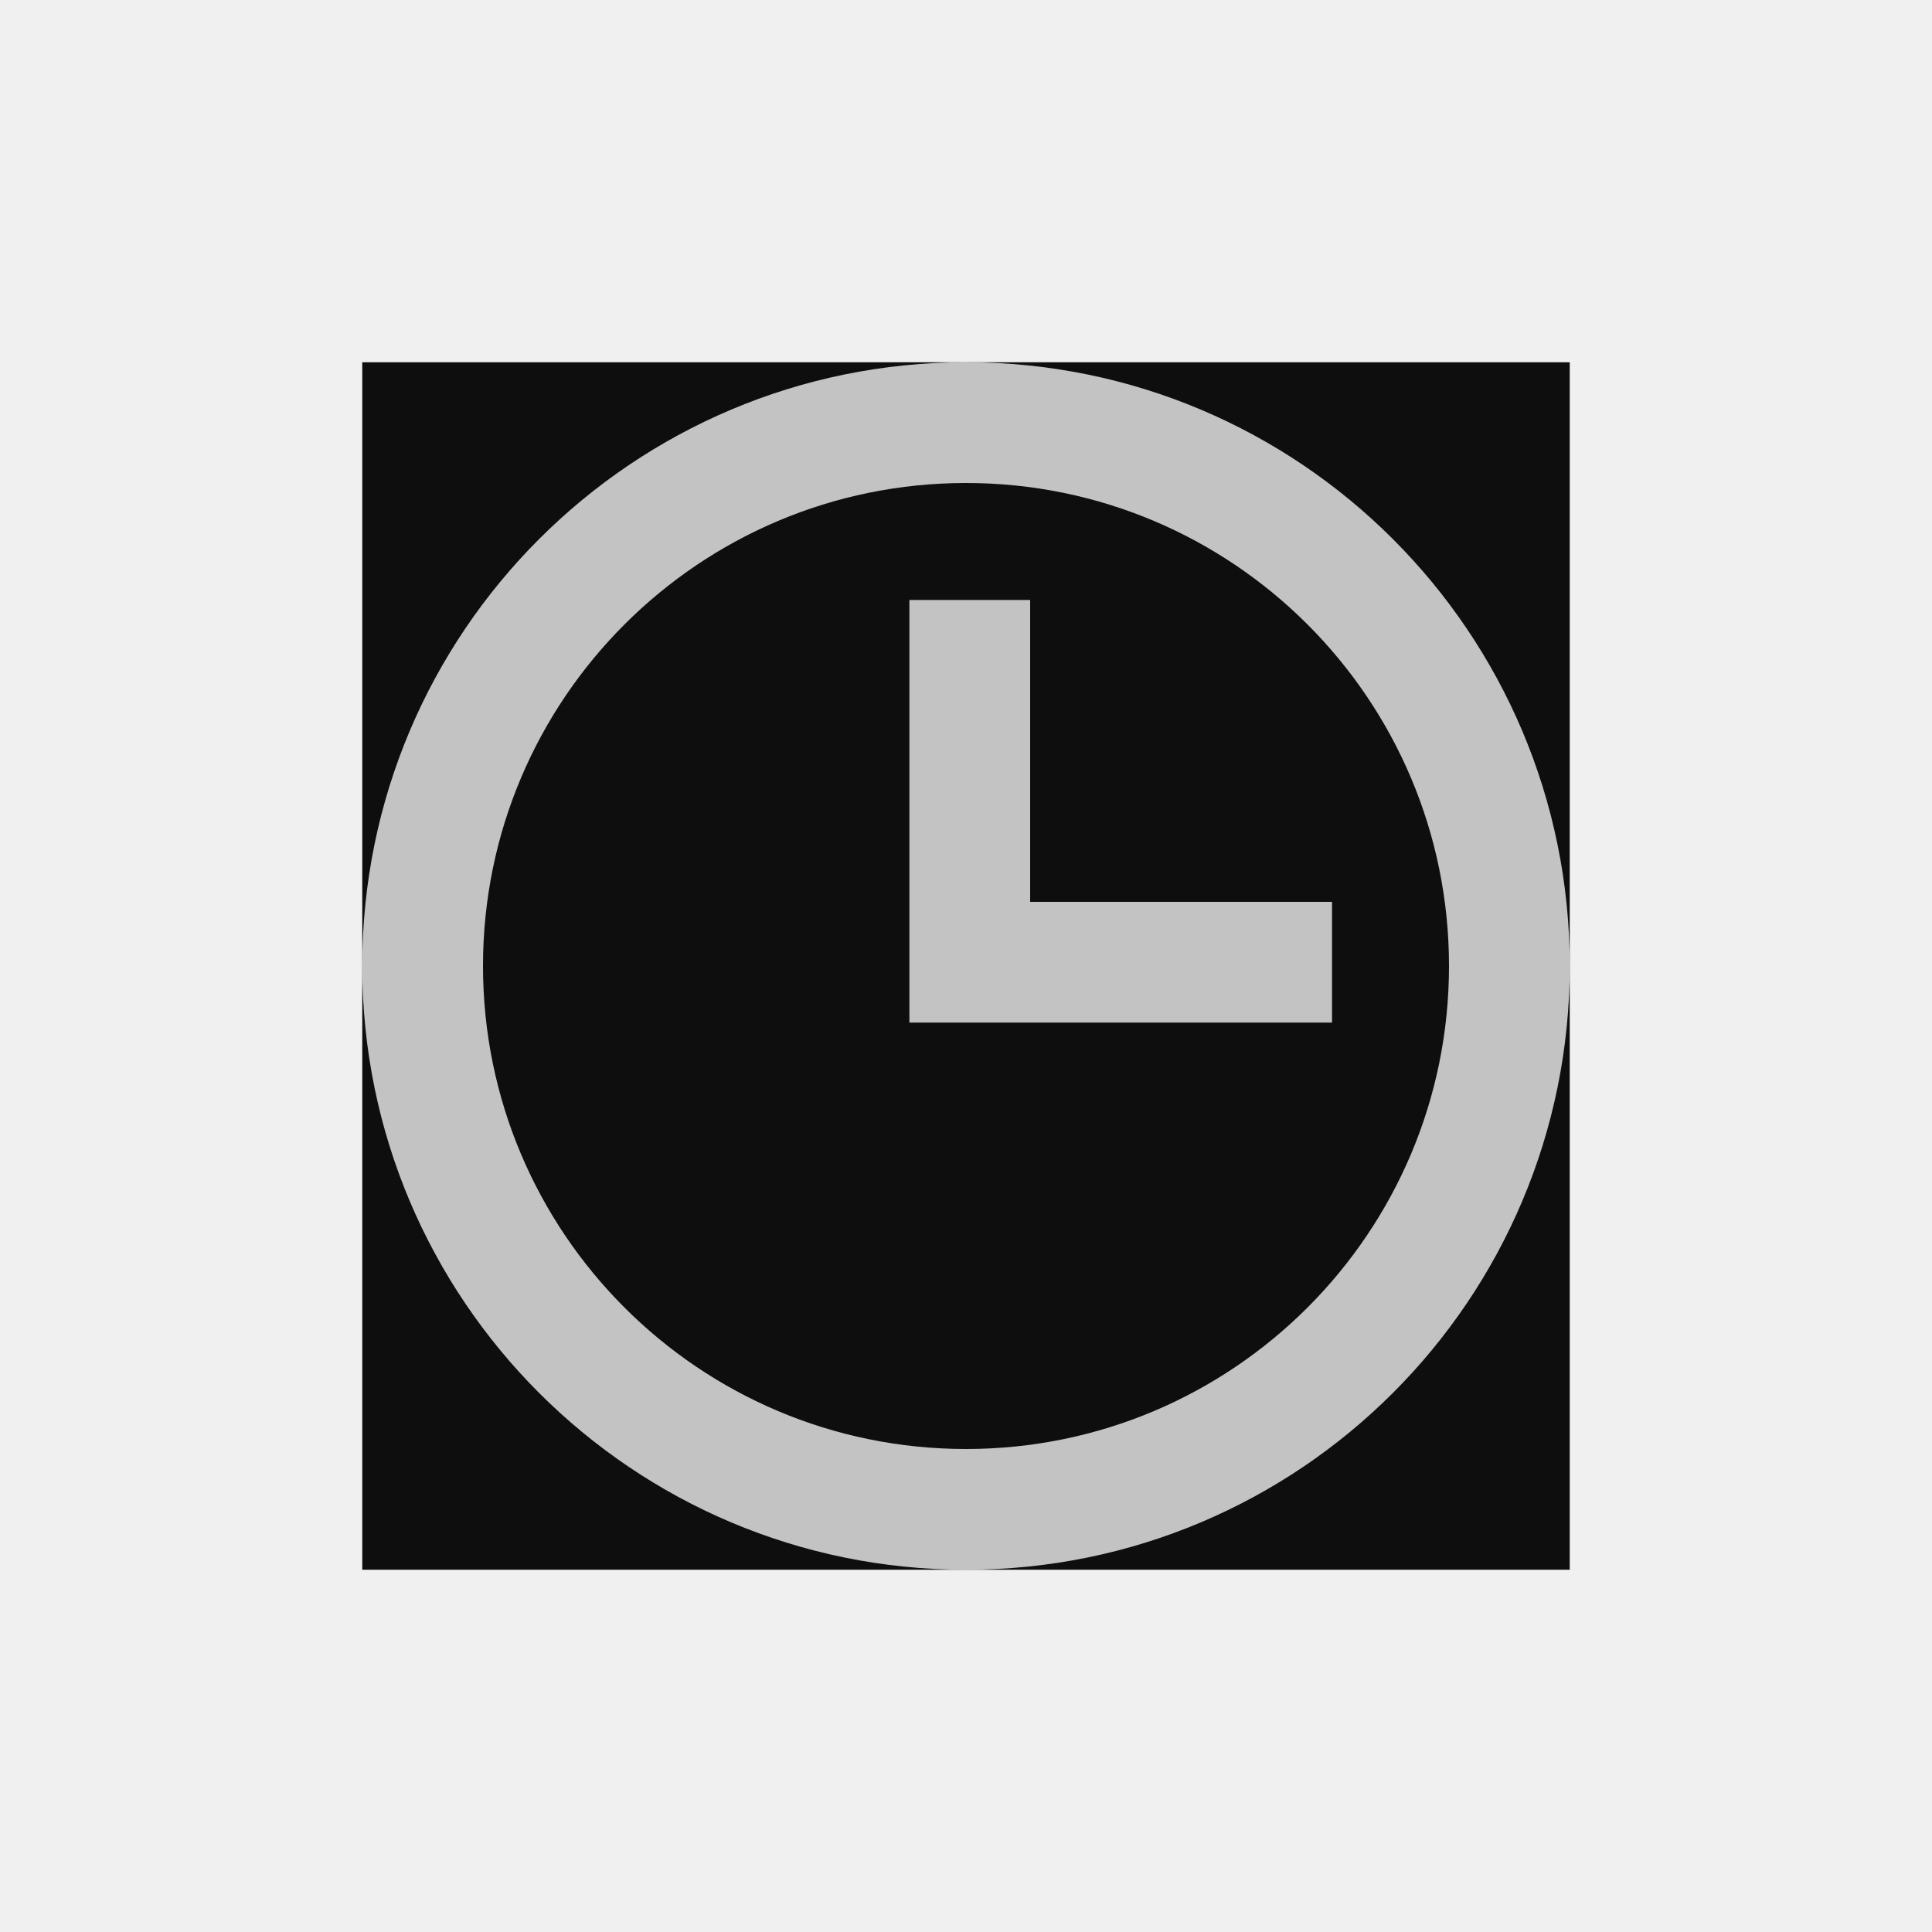
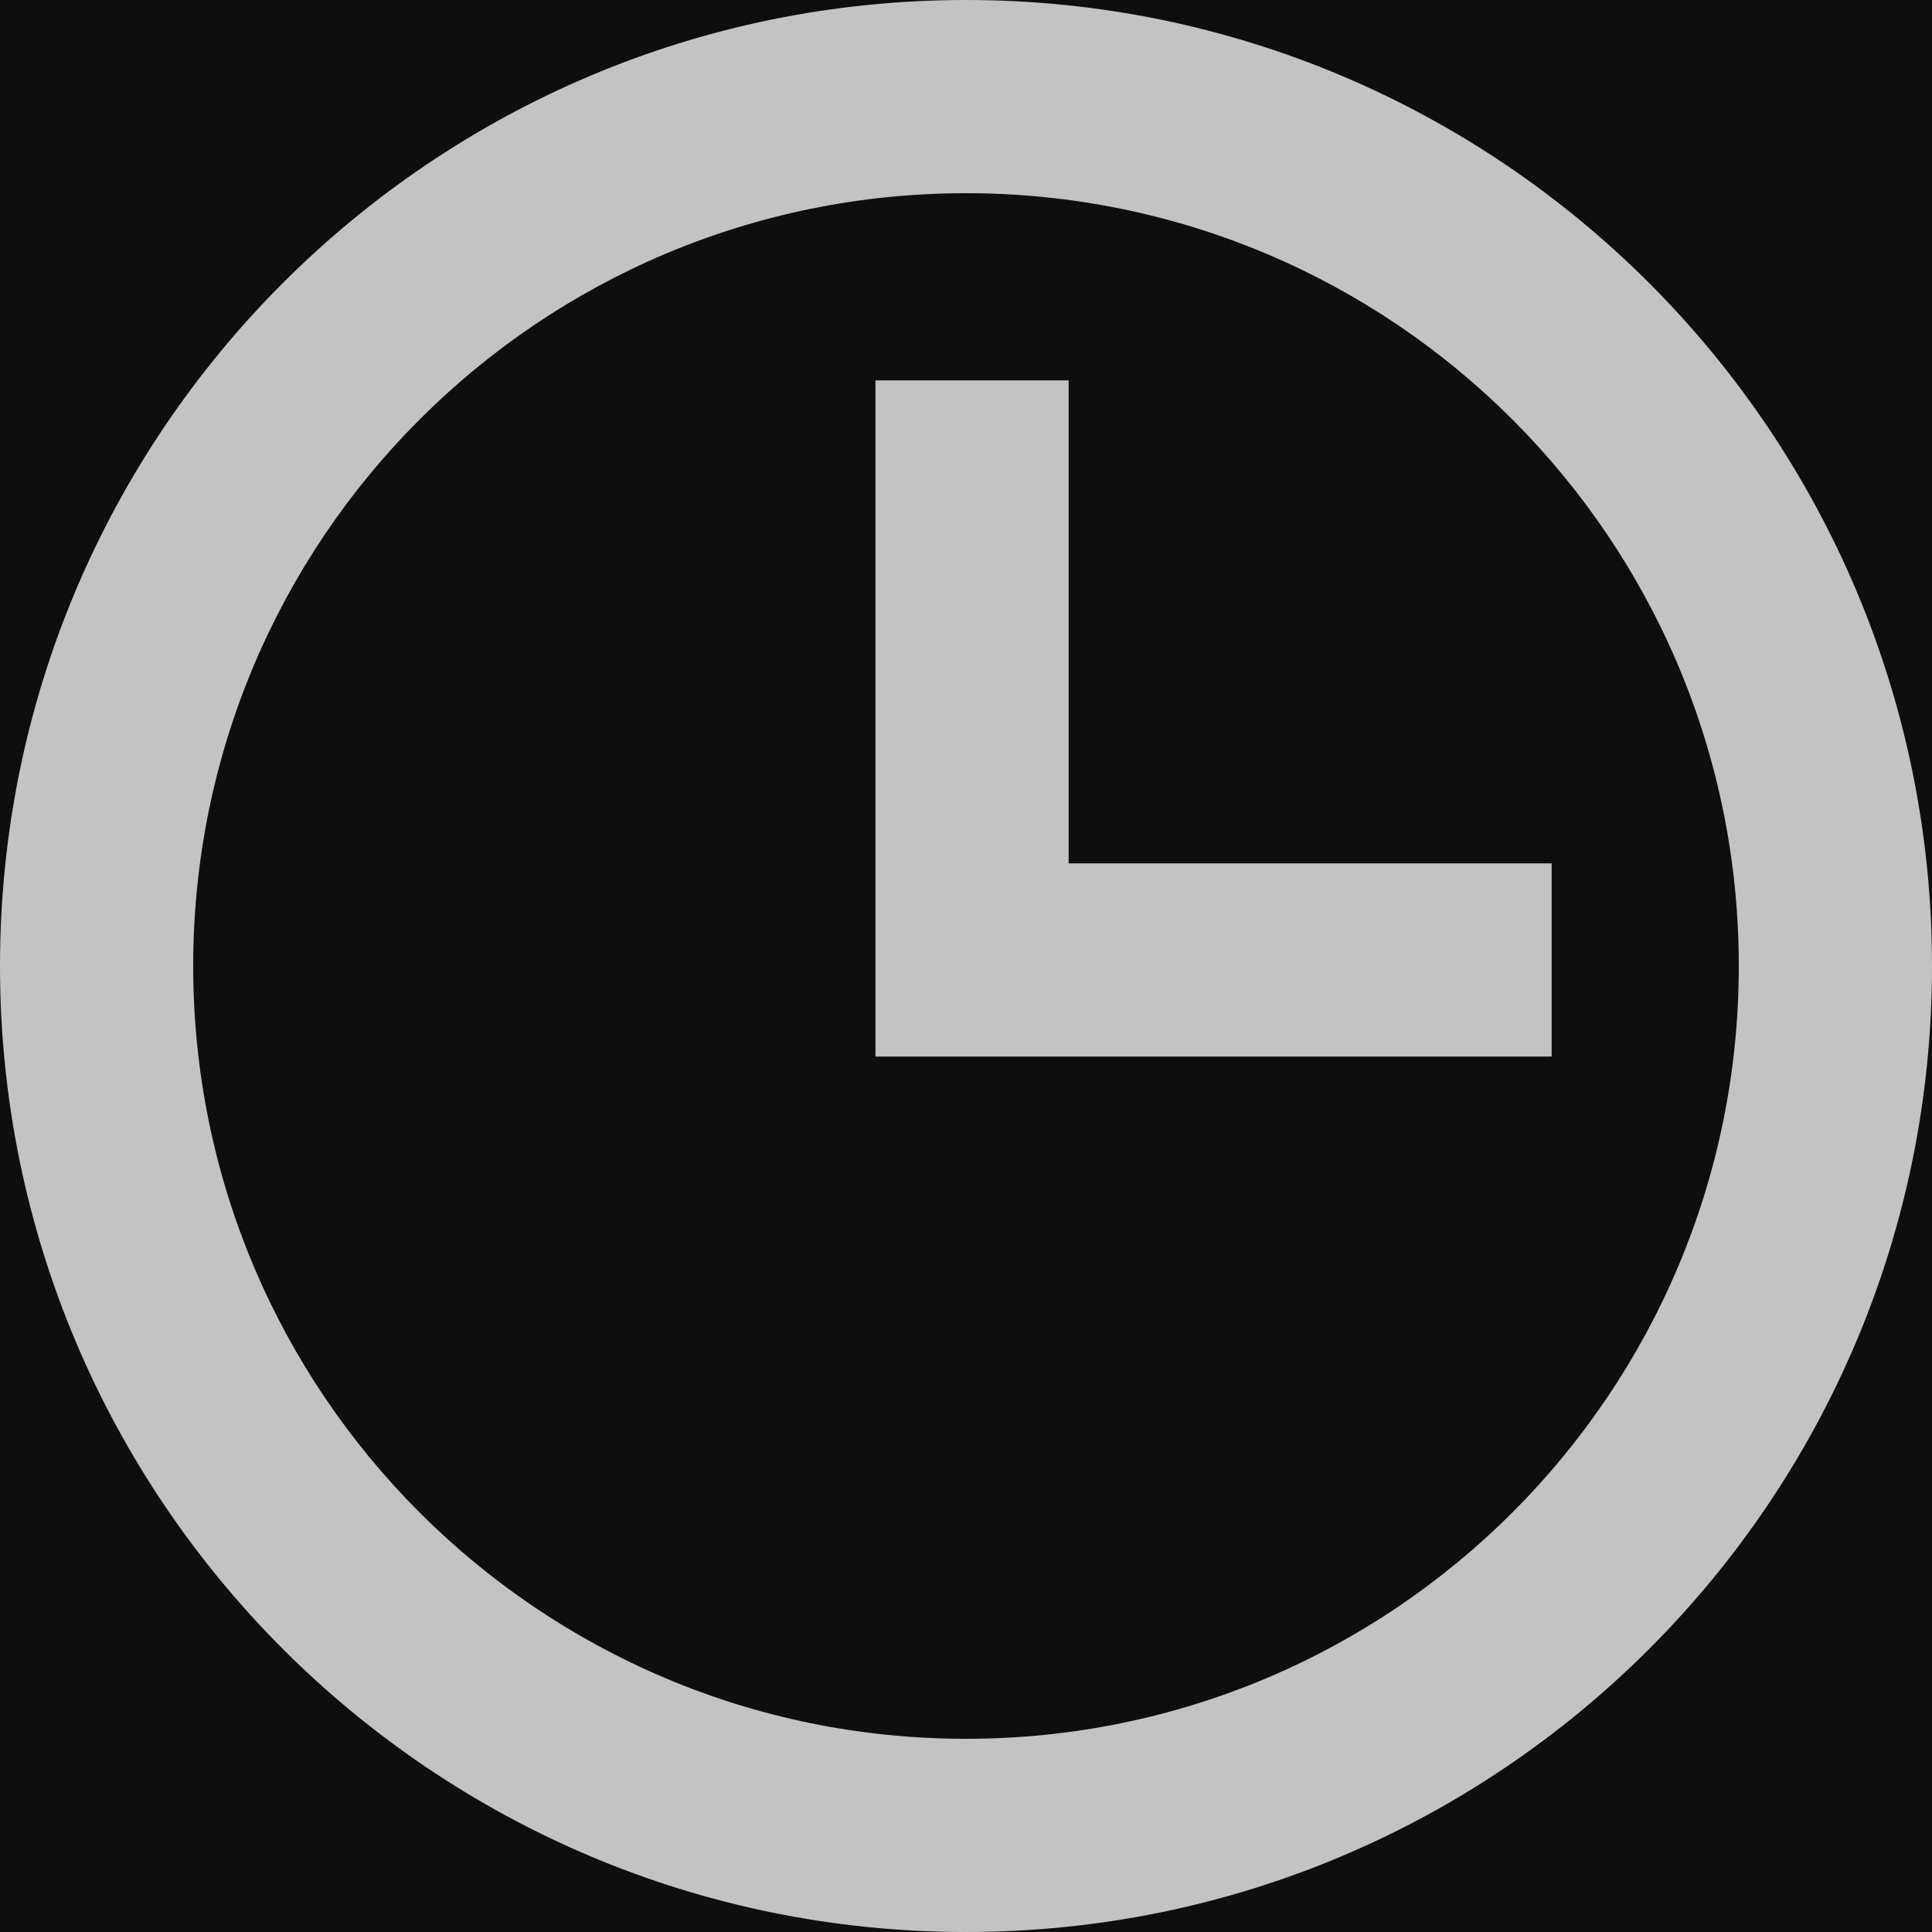
- <svg xmlns="http://www.w3.org/2000/svg" xmlns:xlink="http://www.w3.org/1999/xlink" width="1024" height="1024" id="svg2" version="1.1">
+ <svg xmlns="http://www.w3.org/2000/svg" xmlns:xlink="http://www.w3.org/1999/xlink" width="24" height="24" id="svg2" version="1.1">
  <defs id="defs4">
    <linearGradient id="linearGradient4946">
      <stop style="stop-color:#fff9ff;stop-opacity:0;" offset="0" id="stop4948" />
      <stop style="stop-color:#969696;stop-opacity:0.274;" offset="1" id="stop4950" />
    </linearGradient>
    <linearGradient id="linearGradient4898">
      <stop style="stop-color:#ffffff;stop-opacity:1;" offset="0" id="stop4900" />
      <stop style="stop-color:#ffffff;stop-opacity:0" offset="1" id="stop4902" />
    </linearGradient>
    <linearGradient id="linearGradient4268">
      <stop id="stop4270" offset="0" style="stop-color:#ffd300;stop-opacity:0;" />
      <stop id="stop4272" offset="1" style="stop-color:#ff9400;stop-opacity:0.538;" />
    </linearGradient>
    <linearGradient id="linearGradient4073">
      <stop style="stop-color:#ffd300;stop-opacity:0.682;" offset="0" id="stop4075" />
      <stop style="stop-color:#ffae00;stop-opacity:0.684;" offset="1" id="stop4077" />
    </linearGradient>
    <linearGradient id="linearGradient4043">
      <stop style="stop-color:#ffac00;stop-opacity:0.65;" offset="0" id="stop4045" />
      <stop style="stop-color:#ffa100;stop-opacity:0.855;" offset="1" id="stop4047" />
    </linearGradient>
    <linearGradient id="linearGradient4501">
      <stop style="stop-color:#fff5c6;stop-opacity:1;" offset="0" id="stop4503" />
      <stop style="stop-color:#ffd200;stop-opacity:0;" offset="1" id="stop4505" />
    </linearGradient>
    <linearGradient id="linearGradient4413">
      <stop style="stop-color:#ffd300;stop-opacity:0;" offset="0" id="stop4415" />
      <stop style="stop-color:#ffaa00;stop-opacity:1;" offset="1" id="stop4417" />
    </linearGradient>
    <linearGradient xlink:href="#linearGradient4413" id="linearGradient4419" x1="273.181" y1="42.943" x2="273.181" y2="477.368" gradientUnits="userSpaceOnUse" gradientTransform="matrix(0.9194159,0,0,0.9194159,21.33916,19.83656)" />
    <clipPath clipPathUnits="userSpaceOnUse" id="clipPath4528">
      <rect ry="74.064" y="61.156" x="58.095" height="398.192" width="398.192" id="rect4530" style="fill:#ffd300;fill-opacity:1;stroke:none" />
    </clipPath>
    <clipPath clipPathUnits="userSpaceOnUse" id="clipPath4534">
      <rect ry="74.064" y="61.156" x="58.095" height="398.192" width="398.192" id="rect4536" style="fill:#ffd300;fill-opacity:1;stroke:none" />
    </clipPath>
    <linearGradient xlink:href="#linearGradient4413" id="linearGradient3132" gradientUnits="userSpaceOnUse" gradientTransform="matrix(0.9194159,0,0,0.9194159,21.33916,19.83656)" x1="273.181" y1="42.943" x2="273.181" y2="477.368" />
    <radialGradient xlink:href="#linearGradient4501" id="radialGradient3142" gradientUnits="userSpaceOnUse" cx="265.187" cy="229.603" fx="265.187" fy="229.603" r="199.096" />
    <linearGradient xlink:href="#linearGradient4413" id="linearGradient3211" gradientUnits="userSpaceOnUse" gradientTransform="matrix(0.9194159,0,0,0.9194159,21.33916,19.83656)" x1="273.181" y1="42.943" x2="273.181" y2="477.368" />
    <linearGradient xlink:href="#linearGradient4073" id="linearGradient4079" x1="-249.935" y1="75.629" x2="-250.899" y2="443.268" gradientUnits="userSpaceOnUse" />
    <linearGradient xlink:href="#linearGradient4043" id="linearGradient4091" gradientUnits="userSpaceOnUse" x1="-261.518" y1="68.857" x2="-261.481" y2="449.97" />
    <linearGradient xlink:href="#linearGradient4073" id="linearGradient4095" gradientUnits="userSpaceOnUse" x1="-249.935" y1="75.629" x2="-250.899" y2="443.268" />
    <linearGradient xlink:href="#linearGradient4073" id="linearGradient4099" gradientUnits="userSpaceOnUse" x1="-249.935" y1="75.629" x2="-250.899" y2="443.268" />
    <linearGradient xlink:href="#linearGradient4073" id="linearGradient4103" gradientUnits="userSpaceOnUse" x1="-249.935" y1="75.629" x2="-250.899" y2="443.268" />
    <linearGradient xlink:href="#linearGradient4073" id="linearGradient4131" gradientUnits="userSpaceOnUse" x1="-251.296" y1="339.672" x2="-250.899" y2="450.073" gradientTransform="translate(0,12)" />
    <clipPath clipPathUnits="userSpaceOnUse" id="clipPath4163">
      <path id="path4165" d="m -107.562,60.75 c -104.095,-0.386 -204.159,-0.281 -308.229,-0.281 -22.269,0.414 -40.396,27.311 -40.021,61.906 0.738,100.526 -1.664,201.103 1.406,301.594 6.212,25.023 33.017,36.846 59.125,36.627 100.787,-0.816 190.736,-0.299 290.806,0 25.372,-6.386 45.851,-28.258 46.85,-55.947 C -57.741,305.095 -57.375,197.323 -57.639,97.125 -62.413,75.515 -85.722,59.993 -107.562,60.75 z" style="fill:url(#linearGradient4167);fill-opacity:1;stroke:none" />
    </clipPath>
    <linearGradient xlink:href="#linearGradient4043" id="linearGradient4167" gradientUnits="userSpaceOnUse" x1="-261.518" y1="68.857" x2="-261.481" y2="449.97" />
    <linearGradient xlink:href="#linearGradient4073" id="linearGradient4176" gradientUnits="userSpaceOnUse" gradientTransform="translate(0,12)" x1="-251.296" y1="339.672" x2="-250.899" y2="450.073" />
    <linearGradient xlink:href="#linearGradient4073" id="linearGradient4180" gradientUnits="userSpaceOnUse" x1="-249.935" y1="75.629" x2="-250.899" y2="443.268" gradientTransform="translate(-636.9379,263.2792)" />
    <linearGradient xlink:href="#linearGradient4043" id="linearGradient4184" gradientUnits="userSpaceOnUse" x1="-261.518" y1="48.631" x2="-261.481" y2="449.97" gradientTransform="matrix(0.9418892,0,0,0.9516613,-14.89791,12.55384)" />
    <linearGradient xlink:href="#linearGradient4043" id="linearGradient4216" gradientUnits="userSpaceOnUse" gradientTransform="matrix(0.923021,0,0,0.9325973,-21.48496,17.30038)" x1="-261.518" y1="48.631" x2="-261.481" y2="449.97" />
    <linearGradient xlink:href="#linearGradient4268" id="linearGradient4274" gradientUnits="userSpaceOnUse" gradientTransform="matrix(0.923021,0,0,0.9325973,-21.48496,39.30038)" x1="-261.518" y1="355.124" x2="-261.481" y2="449.97" />
    <clipPath clipPathUnits="userSpaceOnUse" id="clipPath4310">
      <path id="path4312" d="m -100.9,60.609 -311.66,0 c -22.273,0 -42.549,19.257 -42.549,43.268 l 0,311.657 c 0,25.876 16.441,43.268 42.549,43.268 l 311.66,0 c 27.143,0 43.268,-15.541 43.268,-43.268 l 0,-311.657 c 0,-22.131 -21.414,-43.268 -43.268,-43.268 z" style="fill:#fff9af;fill-opacity:1;stroke:none" />
    </clipPath>
    <filter id="filter4862" width="1.5" height="1.5" x="-0.25" y="-0.25" color-interpolation-filters="sRGB">
      <feGaussianBlur id="feGaussianBlur4864" in="SourceAlpha" stdDeviation="20" result="blur" />
      <feColorMatrix id="feColorMatrix4866" result="bluralpha" type="matrix" values="1 0 0 0 0 0 1 0 0 0 0 0 1 0 0 0 0 0 0.6 0 " />
      <feOffset id="feOffset4868" in="bluralpha" dx="-2.47025e-15" dy="20" result="offsetBlur" />
      <feMerge id="feMerge4870">
        <feMergeNode id="feMergeNode4872" in="offsetBlur" />
        <feMergeNode id="feMergeNode4874" in="SourceGraphic" />
      </feMerge>
    </filter>
    <linearGradient xlink:href="#linearGradient4898" id="linearGradient4904" x1="-260.186" y1="62.698" x2="-261.176" y2="245.93" gradientUnits="userSpaceOnUse" />
    <linearGradient xlink:href="#linearGradient4043" id="linearGradient4908" gradientUnits="userSpaceOnUse" gradientTransform="matrix(0.923021,0,0,0.9325973,-21.48496,17.30038)" x1="-261.518" y1="48.631" x2="-261.481" y2="449.97" />
    <linearGradient xlink:href="#linearGradient4898" id="linearGradient4922" gradientUnits="userSpaceOnUse" x1="-260.186" y1="62.698" x2="-261.176" y2="245.93" />
    <linearGradient xlink:href="#linearGradient4043" id="linearGradient4924" gradientUnits="userSpaceOnUse" gradientTransform="matrix(0.923021,0,0,0.9325973,-21.48496,17.30038)" x1="-261.518" y1="48.631" x2="-261.481" y2="449.97" />
    <linearGradient xlink:href="#linearGradient4268" id="linearGradient4926" gradientUnits="userSpaceOnUse" gradientTransform="matrix(0.923021,0,0,0.9325973,-21.48496,39.30038)" x1="-261.518" y1="355.124" x2="-261.481" y2="449.97" />
    <linearGradient xlink:href="#linearGradient4268" id="linearGradient4938" gradientUnits="userSpaceOnUse" gradientTransform="matrix(0.923021,0,0,0.9325973,-21.48496,39.30038)" x1="-261.518" y1="408.786" x2="-261.481" y2="449.97" />
    <linearGradient xlink:href="#linearGradient4043" id="linearGradient4940" gradientUnits="userSpaceOnUse" gradientTransform="matrix(0.923021,0,0,0.9325973,-21.48496,17.30038)" x1="-261.518" y1="48.631" x2="-261.481" y2="449.97" />
    <linearGradient xlink:href="#linearGradient4946" id="linearGradient4952" x1="254.818" y1="337.679" x2="254.821" y2="457.98" gradientUnits="userSpaceOnUse" />
    <clipPath clipPathUnits="userSpaceOnUse" id="clipPath4958">
      <path id="path4960" d="m 255.583,161.975 c -10.428,5.902 -7.613,20.587 -9.204,30.686 -2.456,37.205 2.841,74.944 -3.389,111.814 -1.554,11.442 -11.724,21.288 -23.594,20.406 -25.895,-1.839 -40.556,-30.611 -66.781,-31.719 -6.512,-0.848 -16.292,2.368 -15.375,10.406 1.783,7.826 11.803,6.23 17.688,8.094 21.146,5.765 38.038,23.939 42.202,45.521 5.917,19.718 13.192,39.049 24.986,56.072 4.488,8.795 8.099,32.76 9.969,42.471 30.032,0 58.412,-0.23 86.733,-2e-5 1.243,-35.187 42.832,-72.635 47.174,-108.252 2.278,-17.688 -2.249,-39.557 -19.438,-48.188 -8.062,-2.935 -17.6,3.463 -24.969,-1.844 -4.863,-8.757 -10.823,-18.615 -21.812,-19.594 -7.438,-1.326 -16.549,2.365 -22.812,-2.594 -11.872,-27.543 -8.212,-58.467 -11.625,-87.562 -1.498,-8.583 -2.731,-17.948 -7.438,-25.25 -0.706,-0.298 -1.537,-0.658 -2.312,-0.469 z" style="fill:#ffffff;fill-opacity:1;stroke:none" />
    </clipPath>
    <clipPath clipPathUnits="userSpaceOnUse" id="clipPath4974">
      <path id="path4976" d="m -109.481,61.356 -297.623,0 c -21.27,0 -40.633,18.66 -40.633,41.927 l 0,302.004 c 0,25.075 15.7,41.928 40.633,41.928 l 297.623,0 c 25.921,0 41.319,-15.059 41.319,-41.928 l 0,-302.004 c 0,-21.445 -20.45,-41.927 -41.319,-41.927 z" style="fill:#fff9af;fill-opacity:1;stroke:none" />
    </clipPath>
    <linearGradient xlink:href="#linearGradient4946" id="linearGradient3880" gradientUnits="userSpaceOnUse" x1="254.818" y1="337.679" x2="254.821" y2="457.98" />
    <linearGradient xlink:href="#linearGradient4946" id="linearGradient3890" gradientUnits="userSpaceOnUse" x1="254.818" y1="337.679" x2="254.821" y2="457.98" />
    <filter id="filter4037" width="1.5" height="1.5" x="-0.25" y="-0.25" color-interpolation-filters="sRGB">
      <feGaussianBlur id="feGaussianBlur4039" in="SourceAlpha" stdDeviation="3" result="blur" />
      <feColorMatrix id="feColorMatrix4041" result="bluralpha" type="matrix" values="1 0 0 0 0 0 1 0 0 0 0 0 1 0 0 0 0 0 0.8 0 " />
      <feOffset id="feOffset4043" in="bluralpha" dx="0" dy="5" result="offsetBlur" />
      <feMerge id="feMerge4045">
        <feMergeNode id="feMergeNode4047" in="offsetBlur" />
        <feMergeNode id="feMergeNode4049" in="SourceGraphic" />
      </feMerge>
    </filter>
    <clipPath clipPathUnits="userSpaceOnUse" id="clipPath4097">
      <rect ry="29.818" y="40.898" x="36.266" height="414.539" width="431.037" id="rect4099" style="fill:#000000;fill-opacity:1;stroke:none;display:inline" />
    </clipPath>
    <filter id="filter4318" width="1.5" height="1.5" x="-0.25" y="-0.25" color-interpolation-filters="sRGB">
      <feGaussianBlur id="feGaussianBlur4320" in="SourceAlpha" stdDeviation="10" result="blur" />
      <feColorMatrix id="feColorMatrix4322" result="bluralpha" type="matrix" values="1 0 0 0 0 0 1 0 0 0 0 0 1 0 0 0 0 0 0.5 0 " />
      <feOffset id="feOffset4324" in="bluralpha" dx="0" dy="20" result="offsetBlur" />
      <feMerge id="feMerge4326">
        <feMergeNode id="feMergeNode4328" in="offsetBlur" />
        <feMergeNode id="feMergeNode4330" in="SourceGraphic" />
      </feMerge>
    </filter>
    <filter id="filter4351" width="1.5" height="1.5" x="-0.25" y="-0.25" color-interpolation-filters="sRGB">
      <feGaussianBlur id="feGaussianBlur4353" in="SourceAlpha" stdDeviation="10" result="blur" />
      <feColorMatrix id="feColorMatrix4355" result="bluralpha" type="matrix" values="1 0 0 0 0 0 1 0 0 0 0 0 1 0 0 0 0 0 0.5 0 " />
      <feOffset id="feOffset4357" in="bluralpha" dx="0" dy="20" result="offsetBlur" />
      <feMerge id="feMerge4359">
        <feMergeNode id="feMergeNode4361" in="offsetBlur" />
        <feMergeNode id="feMergeNode4363" in="SourceGraphic" />
      </feMerge>
    </filter>
    <linearGradient xlink:href="#linearGradient4946" id="linearGradient3109" gradientUnits="userSpaceOnUse" x1="254.818" y1="337.679" x2="254.821" y2="457.98" />
  </defs>
-   <g id="background" transform="translate(0,512)">
-     <rect style="fill:#000000;fill-opacity:0.941;stroke:none" id="rect3864" width="640" height="640" x="192" y="-320" />
+   <g id="background" transform="translate(0,-488)">
+     <rect style="fill:#000000;fill-opacity:0.941;stroke:none" id="rect3864" width="24" height="24" x="0" y="488" />
  </g>
-   <g id="icon">
-     <path style="opacity:0.8;fill:#ffffff;fill-opacity:0.941;stroke:none" d="m 482,318 0,160 0,64 64,0 160,0 0,-64 -160,0 0,-160 -64,0 z" id="rect3885" />
-     <path style="opacity:0.8;fill:#ffffff;fill-opacity:0.941;stroke:none" d="M 512 192 C 335.269 192 192 335.269 192 512 C 192 688.731 335.269 832 512 832 C 688.731 832 832 688.731 832 512 C 832 335.269 688.731 192 512 192 z M 512 256 C 653.385 256 768 370.615 768 512 C 768 653.385 653.385 768 512 768 C 370.615 768 256 653.385 256 512 C 256 370.615 370.615 256 512 256 z " id="path3077" />
+   <g id="icon" transform="translate(0,-1000)">
+     <g id="g3077" transform="matrix(0.0375,0,0,0.0375,-7.2,992.8)">
+       <path id="rect3885" d="m 482,318 0,160 0,64 64,0 160,0 0,-64 -160,0 0,-160 -64,0 z" style="opacity:0.8;fill:#ffffff;fill-opacity:0.941;stroke:none" />
+       <path id="path3077" d="M 512,192 C 335.269,192 192,335.269 192,512 192,688.731 335.269,832 512,832 688.731,832 832,688.731 832,512 832,335.269 688.731,192 512,192 z m 0,64 C 653.385,256 768,370.615 768,512 768,653.385 653.385,768 512,768 370.615,768 256,653.385 256,512 256,370.615 370.615,256 512,256 z" style="opacity:0.8;fill:#ffffff;fill-opacity:0.941;stroke:none" />
+     </g>
  </g>
</svg>
